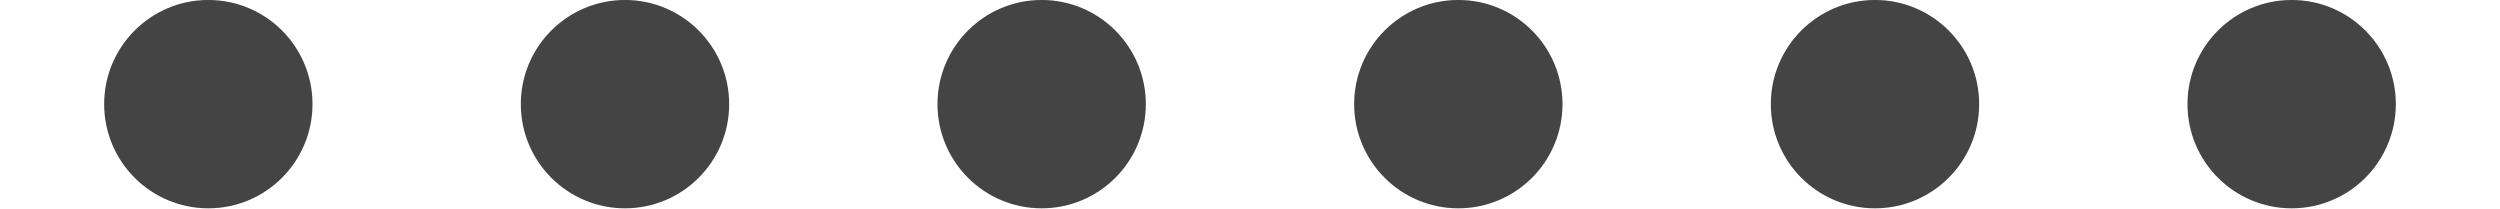
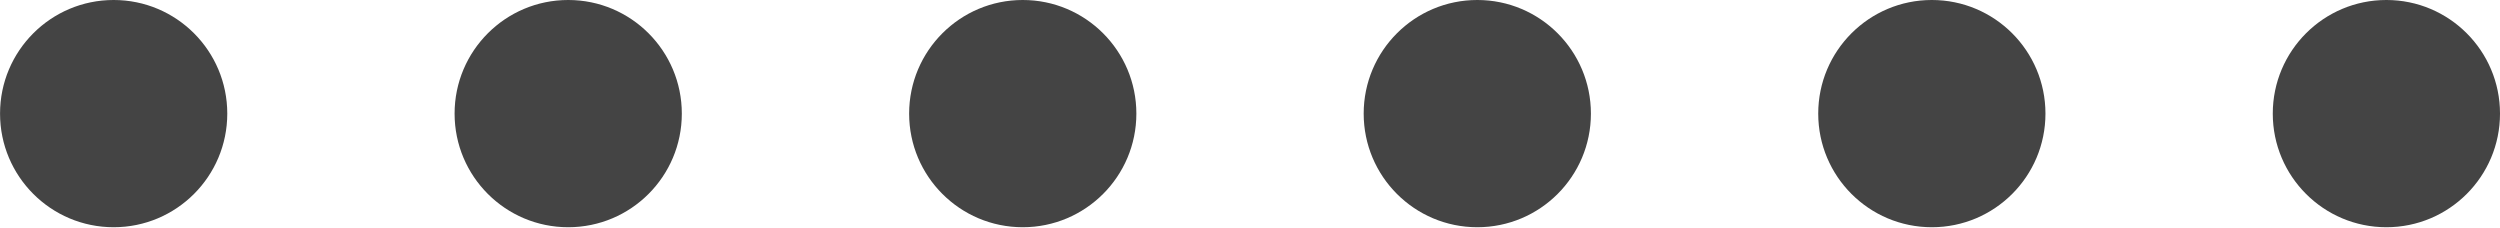
- <svg xmlns="http://www.w3.org/2000/svg" width="24" height="2" id="svg32934" version="1.1">
+ <svg xmlns="http://www.w3.org/2000/svg" width="22" height="2" id="svg32934" version="1.1">
  <defs id="defs32936" />
  <g id="layer1" transform="translate(0,-14)">
-     <path style="fill:#444444;fill-opacity:1;stroke:none;display:inline;enable-background:new" id="path5824" d="m 870.537,617.15 a 1.9,1.9 0 1 1 -3.801,0 1.9,1.9 0 1 1 3.801,0 z" transform="matrix(-0.5262197,0,0,-0.5262186,467.0936,339.7556)" />
-     <path transform="matrix(-0.5262197,0,0,-0.5262186,475.0936,339.7556)" d="m 870.537,617.15 a 1.9,1.9 0 1 1 -3.801,0 1.9,1.9 0 1 1 3.801,0 z" id="path5828" style="fill:#444444;fill-opacity:1;stroke:none;display:inline;enable-background:new" />
-     <path style="fill:#444444;fill-opacity:1;stroke:none;display:inline;enable-background:new" id="path5830" d="m 870.537,617.15 a 1.9,1.9 0 1 1 -3.801,0 1.9,1.9 0 1 1 3.801,0 z" transform="matrix(-0.5262197,0,0,-0.5262186,479.0936,339.7556)" />
-     <path style="fill:#444444;fill-opacity:1;stroke:none;display:inline;enable-background:new" id="path5824-3" d="m 870.537,617.15 a 1.9,1.9 0 1 1 -3.801,0 1.9,1.9 0 1 1 3.801,0 z" transform="matrix(-0.5262197,0,0,-0.5262186,459.0936,339.7556)" />
-     <path transform="matrix(-0.5262197,0,0,-0.5262186,463.0936,339.7556)" d="m 870.537,617.15 a 1.9,1.9 0 1 1 -3.801,0 1.9,1.9 0 1 1 3.801,0 z" id="path5828-7" style="fill:#444444;fill-opacity:1;stroke:none;display:inline;enable-background:new" />
-     <path transform="matrix(-0.5262197,0,0,-0.5262186,471.0936,339.7556)" d="m 870.537,617.15 a 1.9,1.9 0 1 1 -3.801,0 1.9,1.9 0 1 1 3.801,0 z" id="path5323" style="fill:#444444;fill-opacity:1;stroke:none;display:inline;enable-background:new" />
+     <g id="g4140" style="fill:#444444;fill-opacity:1" transform="translate(-1,0)">
+       <circle transform="matrix(-0.5262197,0,0,-0.5262186,467.0936,339.7556)" id="path5824" style="display:inline;fill:#444444;fill-opacity:1;stroke:none;enable-background:new" cx="868.636" cy="617.15" r="1.9" />
+       <circle style="display:inline;fill:#444444;fill-opacity:1;stroke:none;enable-background:new" id="path5828" transform="matrix(-0.5262197,0,0,-0.5262186,475.0936,339.7556)" cx="868.636" cy="617.15" r="1.9" />
+       <circle transform="matrix(-0.5262197,0,0,-0.5262186,479.0936,339.7556)" id="path5830" style="display:inline;fill:#444444;fill-opacity:1;stroke:none;enable-background:new" cx="868.636" cy="617.15" r="1.9" />
+       <circle transform="matrix(-0.5262197,0,0,-0.5262186,459.0936,339.7556)" id="path5824-3" style="display:inline;fill:#444444;fill-opacity:1;stroke:none;enable-background:new" cx="868.636" cy="617.15" r="1.9" />
+       <circle style="display:inline;fill:#444444;fill-opacity:1;stroke:none;enable-background:new" id="path5828-7" transform="matrix(-0.5262197,0,0,-0.5262186,463.0936,339.7556)" cx="868.636" cy="617.15" r="1.9" />
+       <circle style="display:inline;fill:#444444;fill-opacity:1;stroke:none;enable-background:new" id="path5323" transform="matrix(-0.5262197,0,0,-0.5262186,471.0936,339.7556)" cx="868.636" cy="617.15" r="1.9" />
+     </g>
  </g>
</svg>
